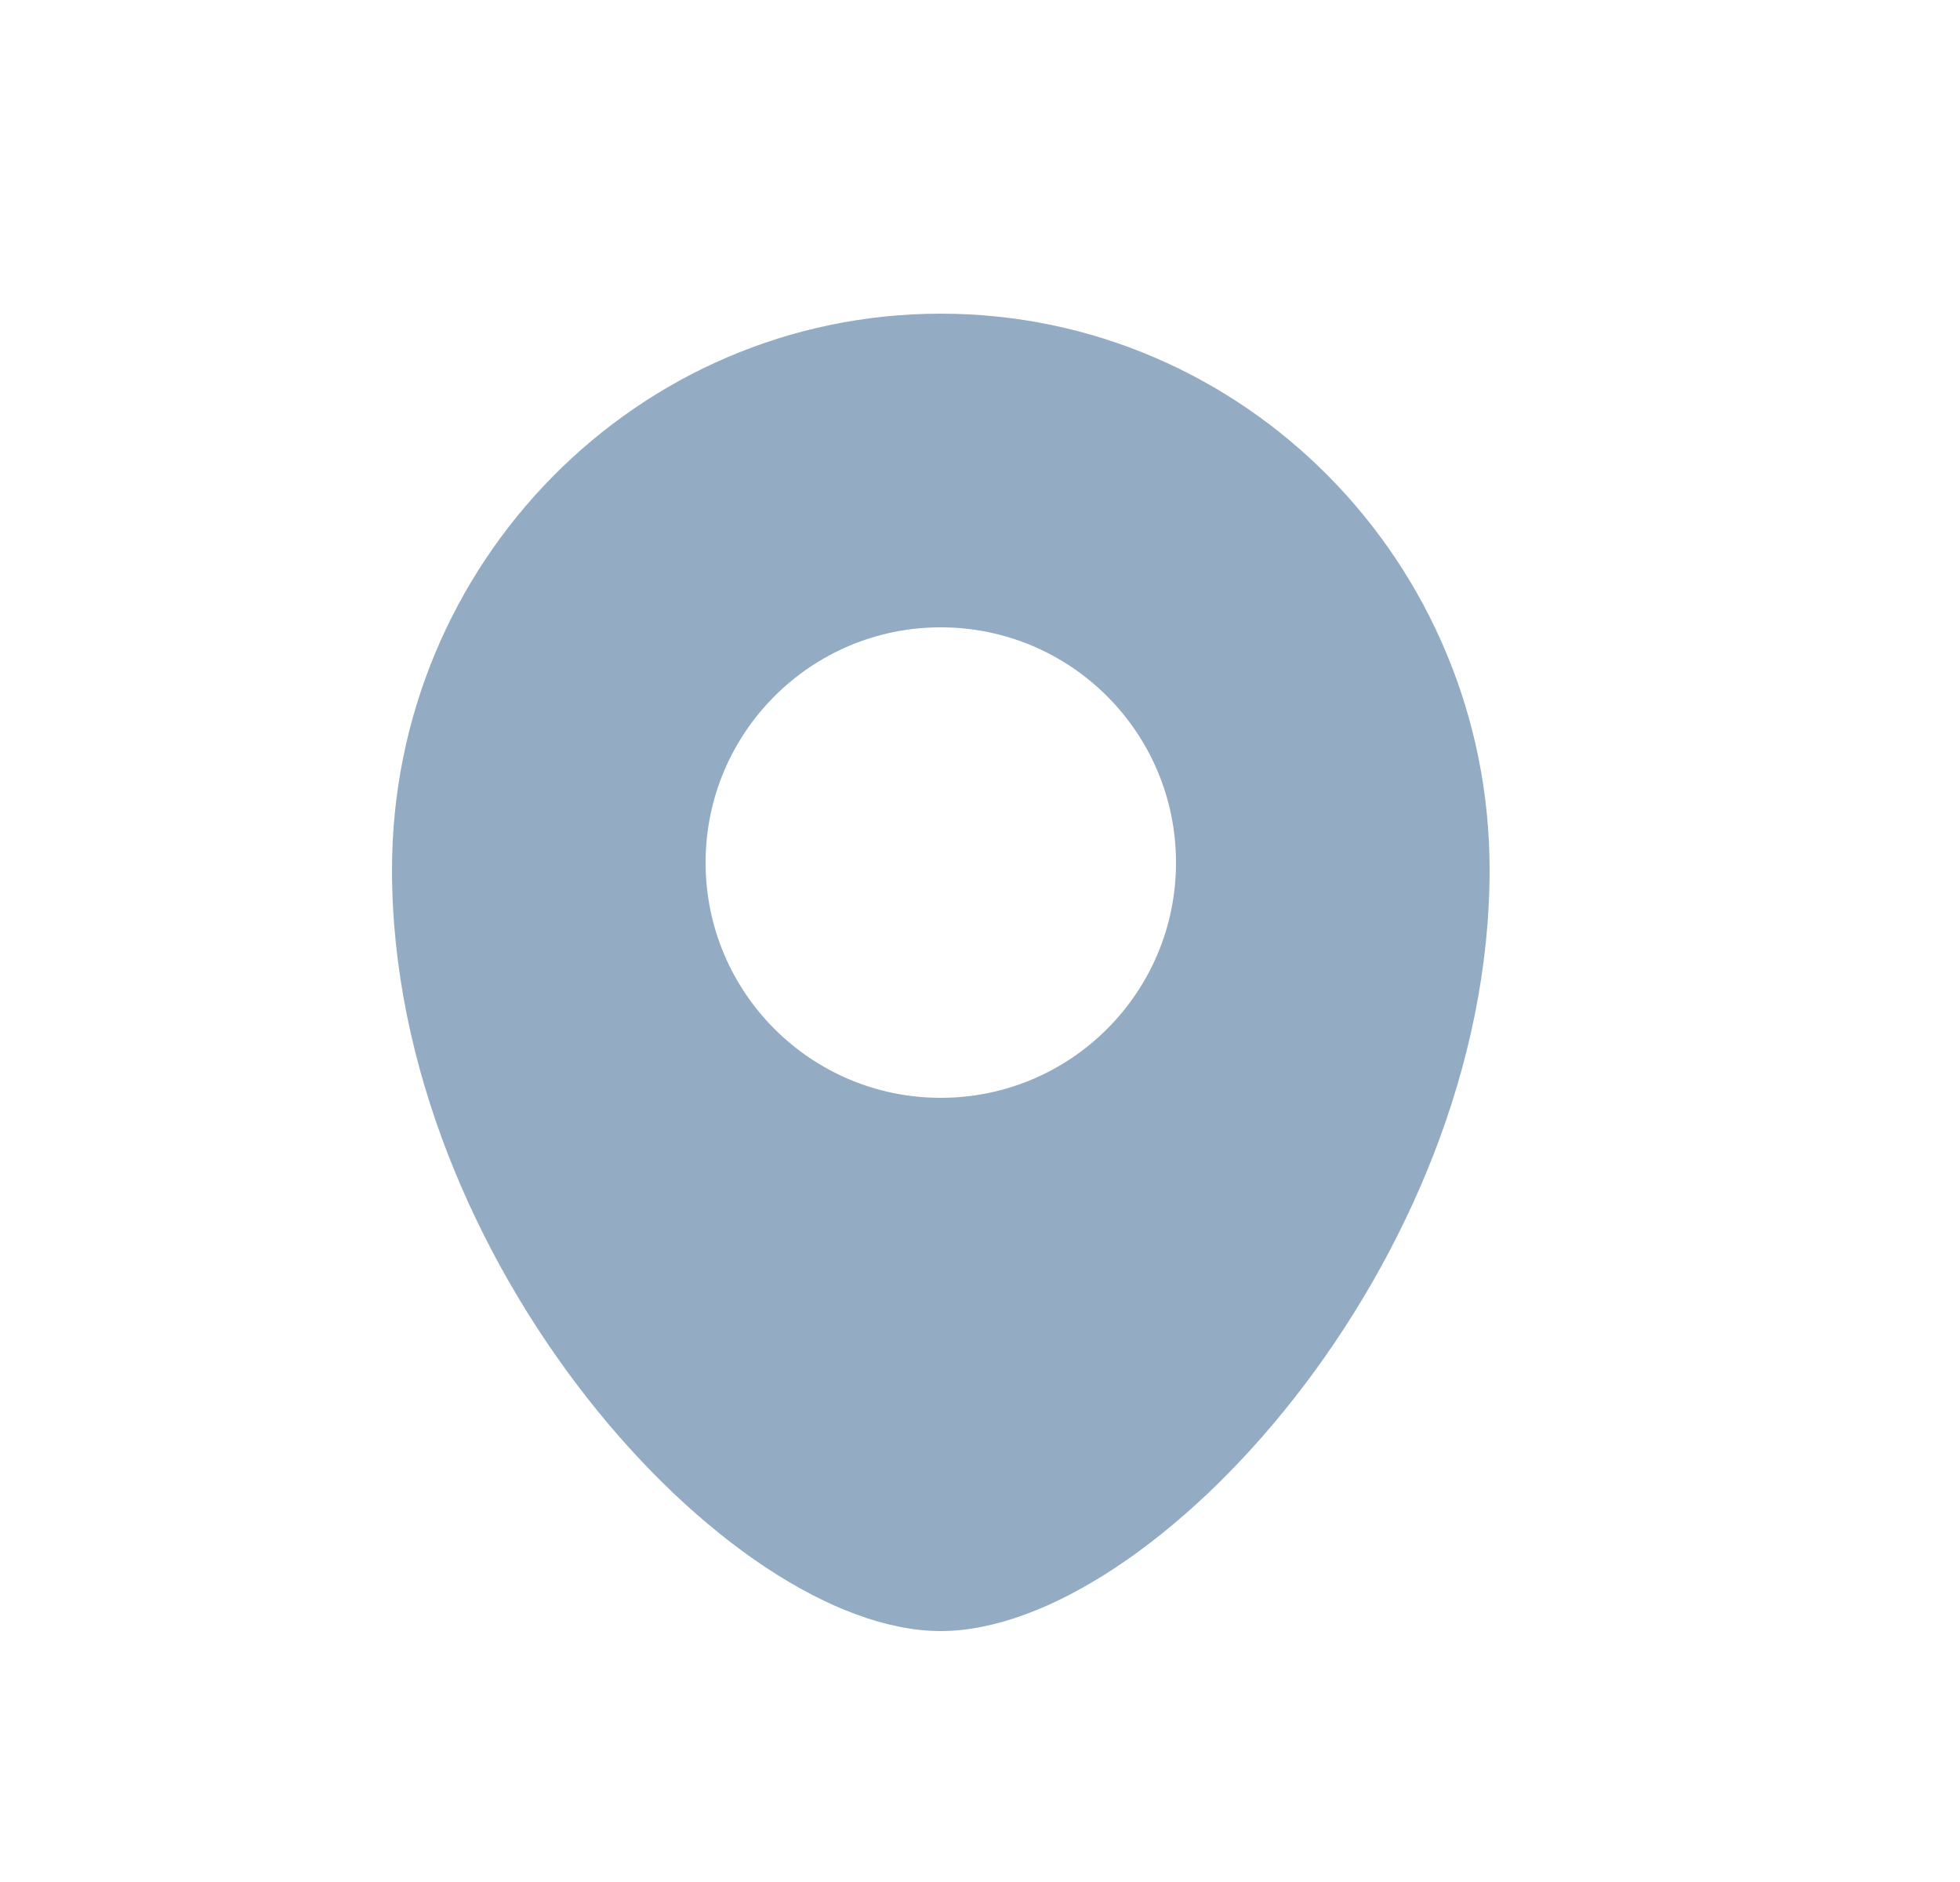
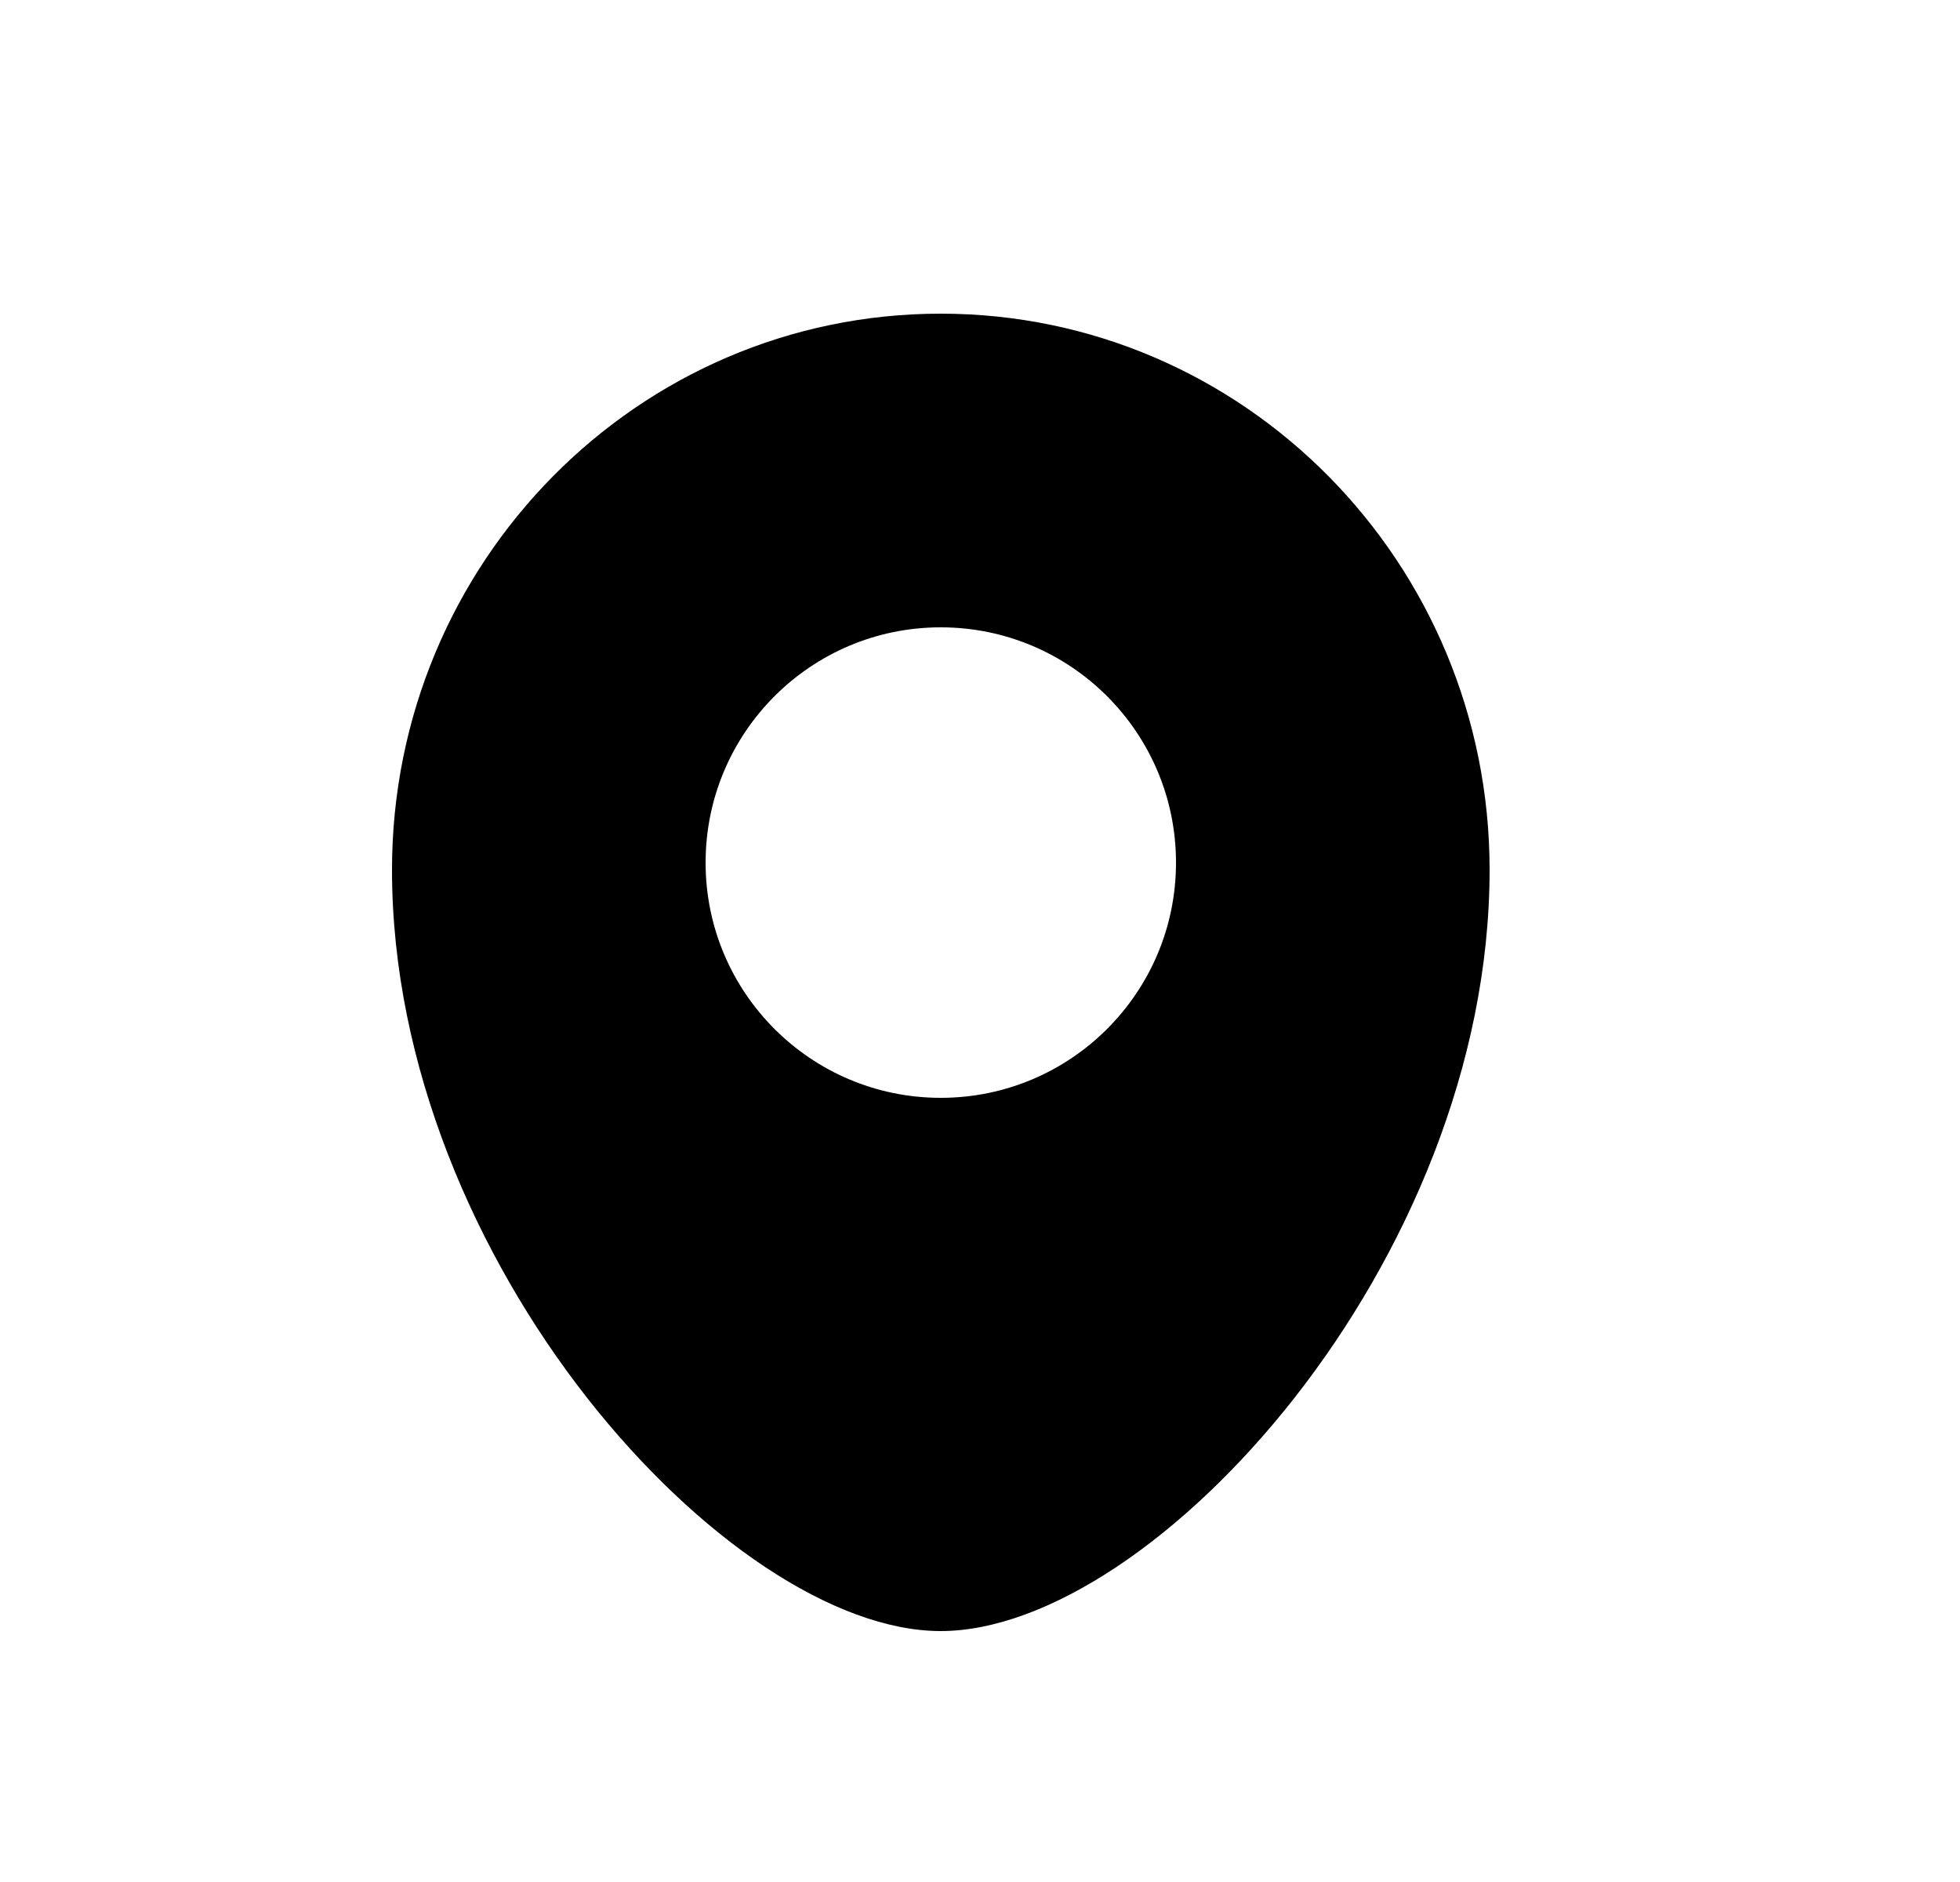
<svg xmlns="http://www.w3.org/2000/svg" width="25" height="24" viewBox="0 0 25 24" fill="none">
-   <path fill-rule="evenodd" clip-rule="evenodd" d="M5 11.092C5 16.095 9.295 20.8 11.999 20.8C14.705 20.8 19 16.095 19 11.092C19 7.176 15.866 4 11.999 4C8.133 4 5 7.176 5 11.092ZM11.999 8C13.657 8 15 9.343 15 11.001C15 12.657 13.657 14 11.999 14C10.343 14 9 12.657 9 11.001C9 9.343 10.343 8 11.999 8Z" fill="#2B588A" fill-opacity="0.5" />
+   <path fill-rule="evenodd" clip-rule="evenodd" d="M5 11.092C5 16.095 9.295 20.8 11.999 20.8C14.705 20.8 19 16.095 19 11.092C19 7.176 15.866 4 11.999 4C8.133 4 5 7.176 5 11.092ZM11.999 8C13.657 8 15 9.343 15 11.001C15 12.657 13.657 14 11.999 14C10.343 14 9 12.657 9 11.001C9 9.343 10.343 8 11.999 8Z" fill="#000000" />
</svg>
